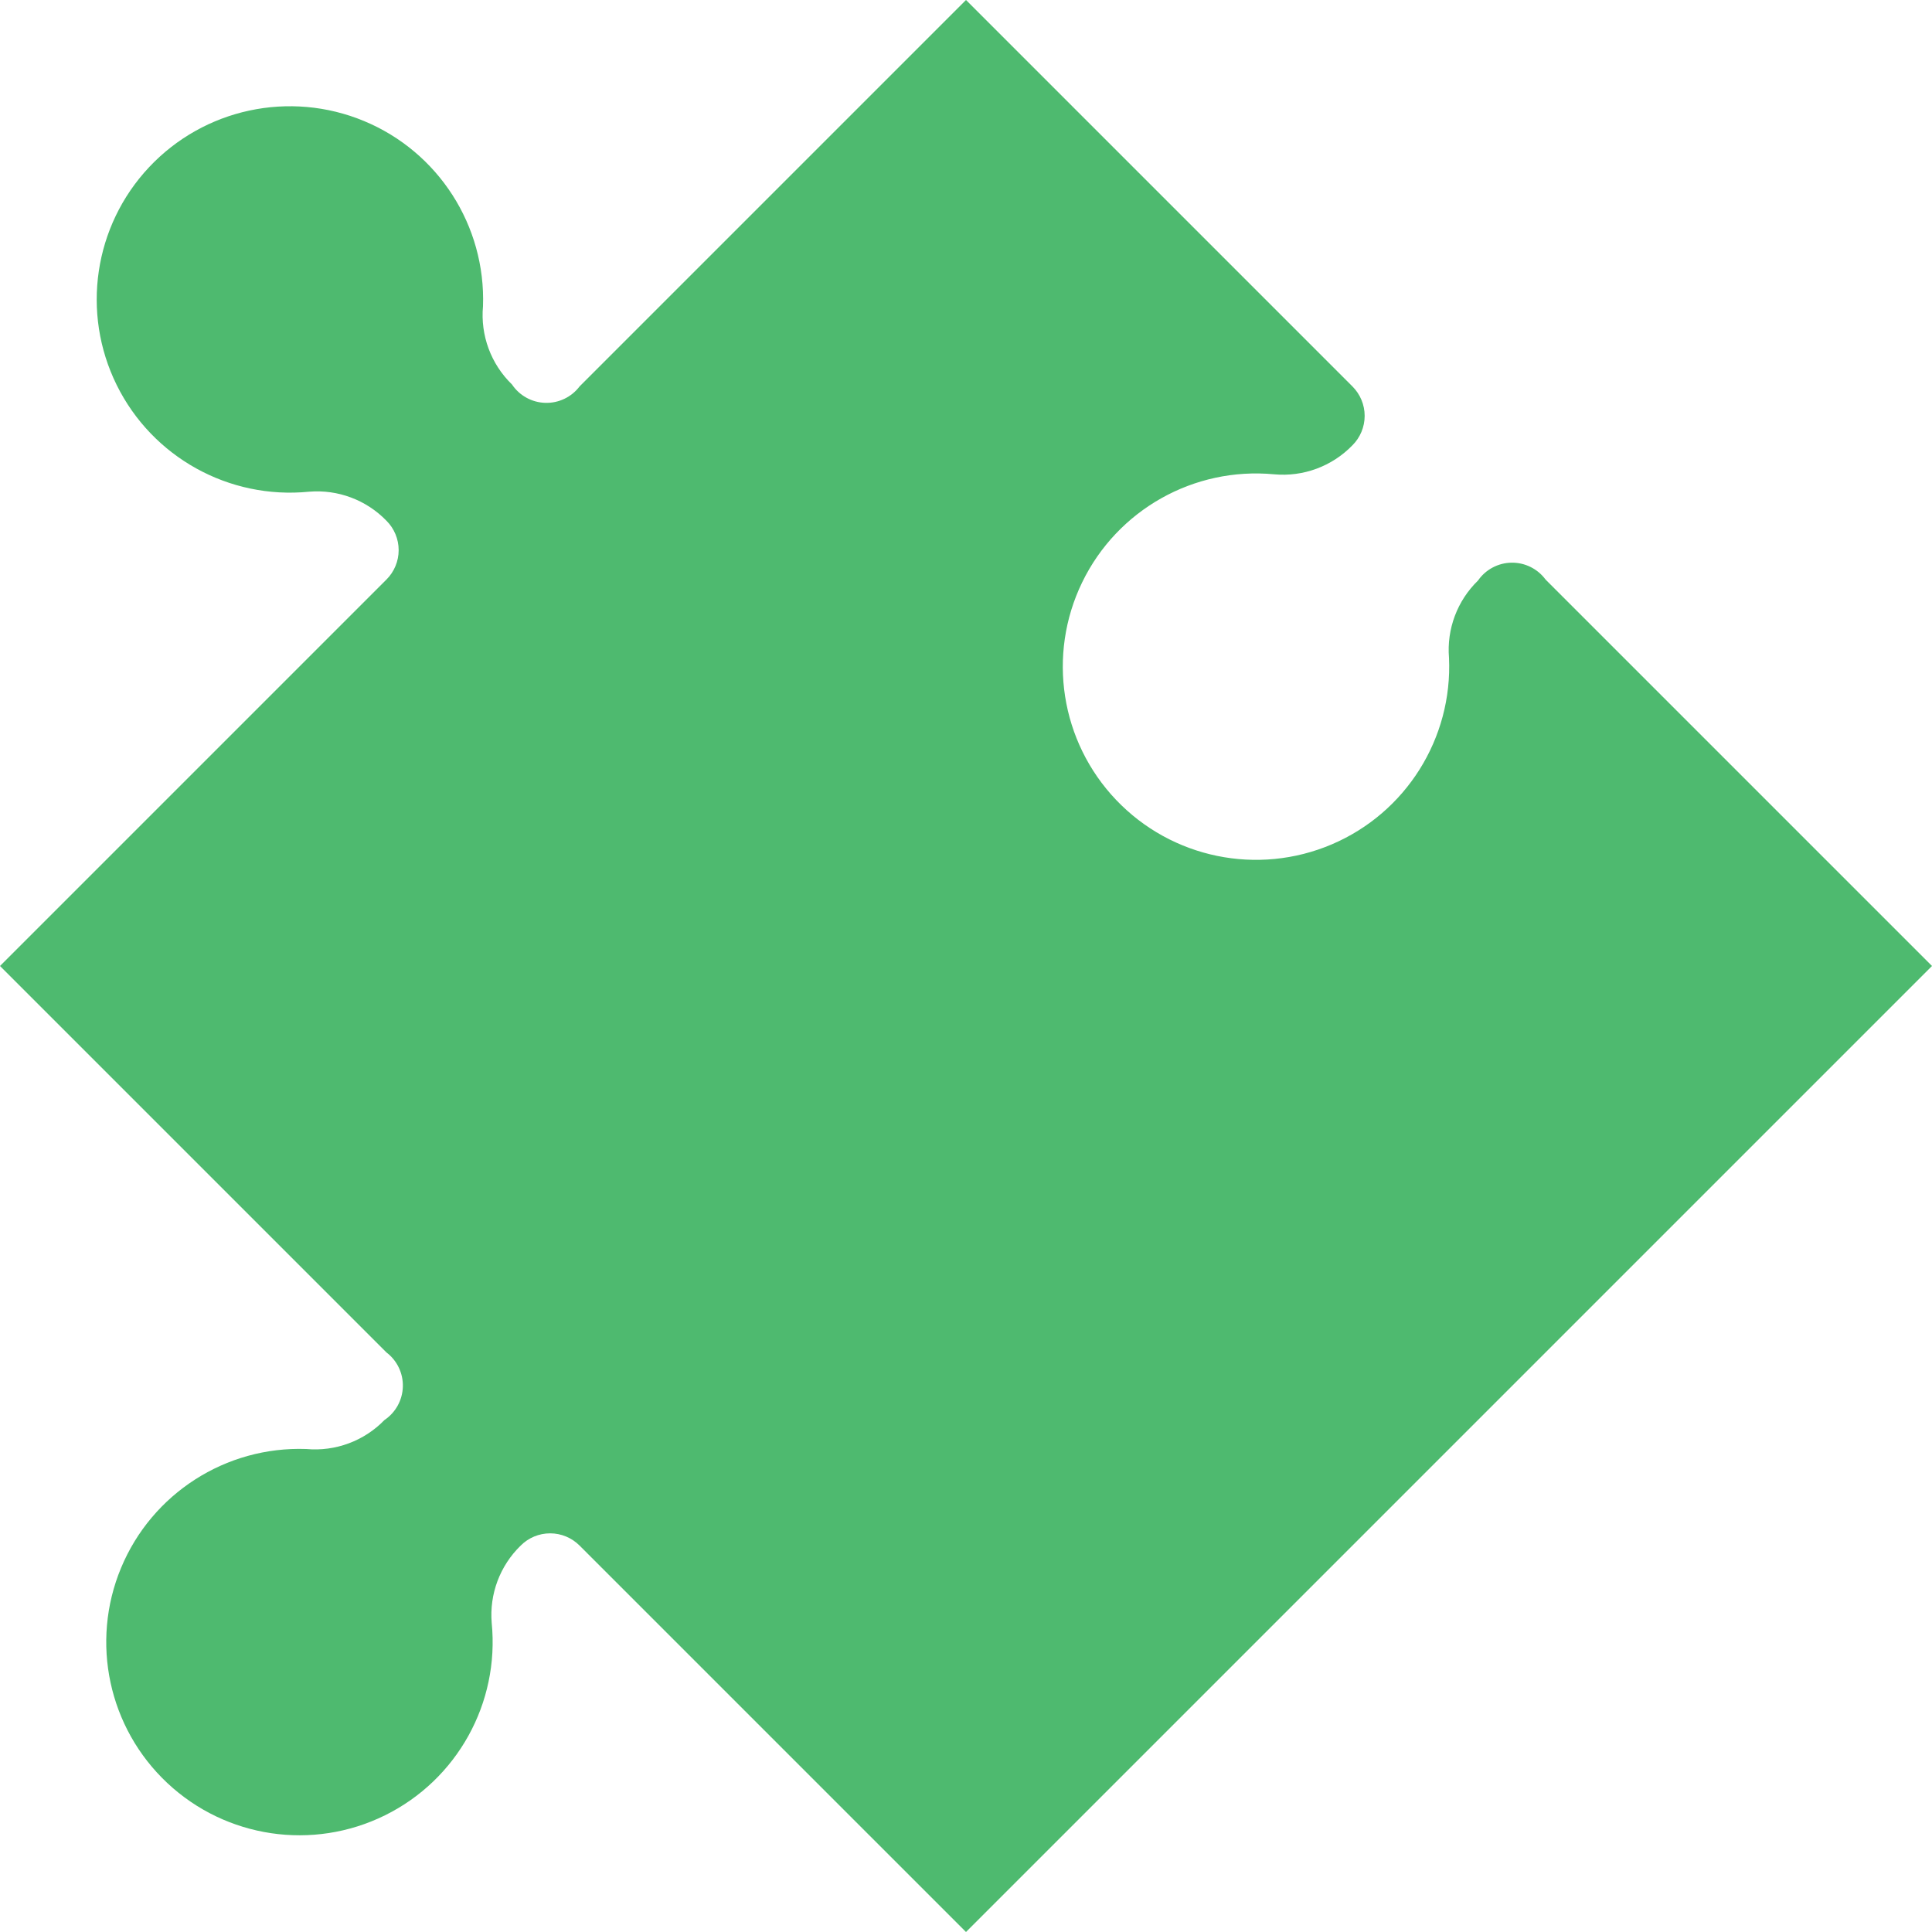
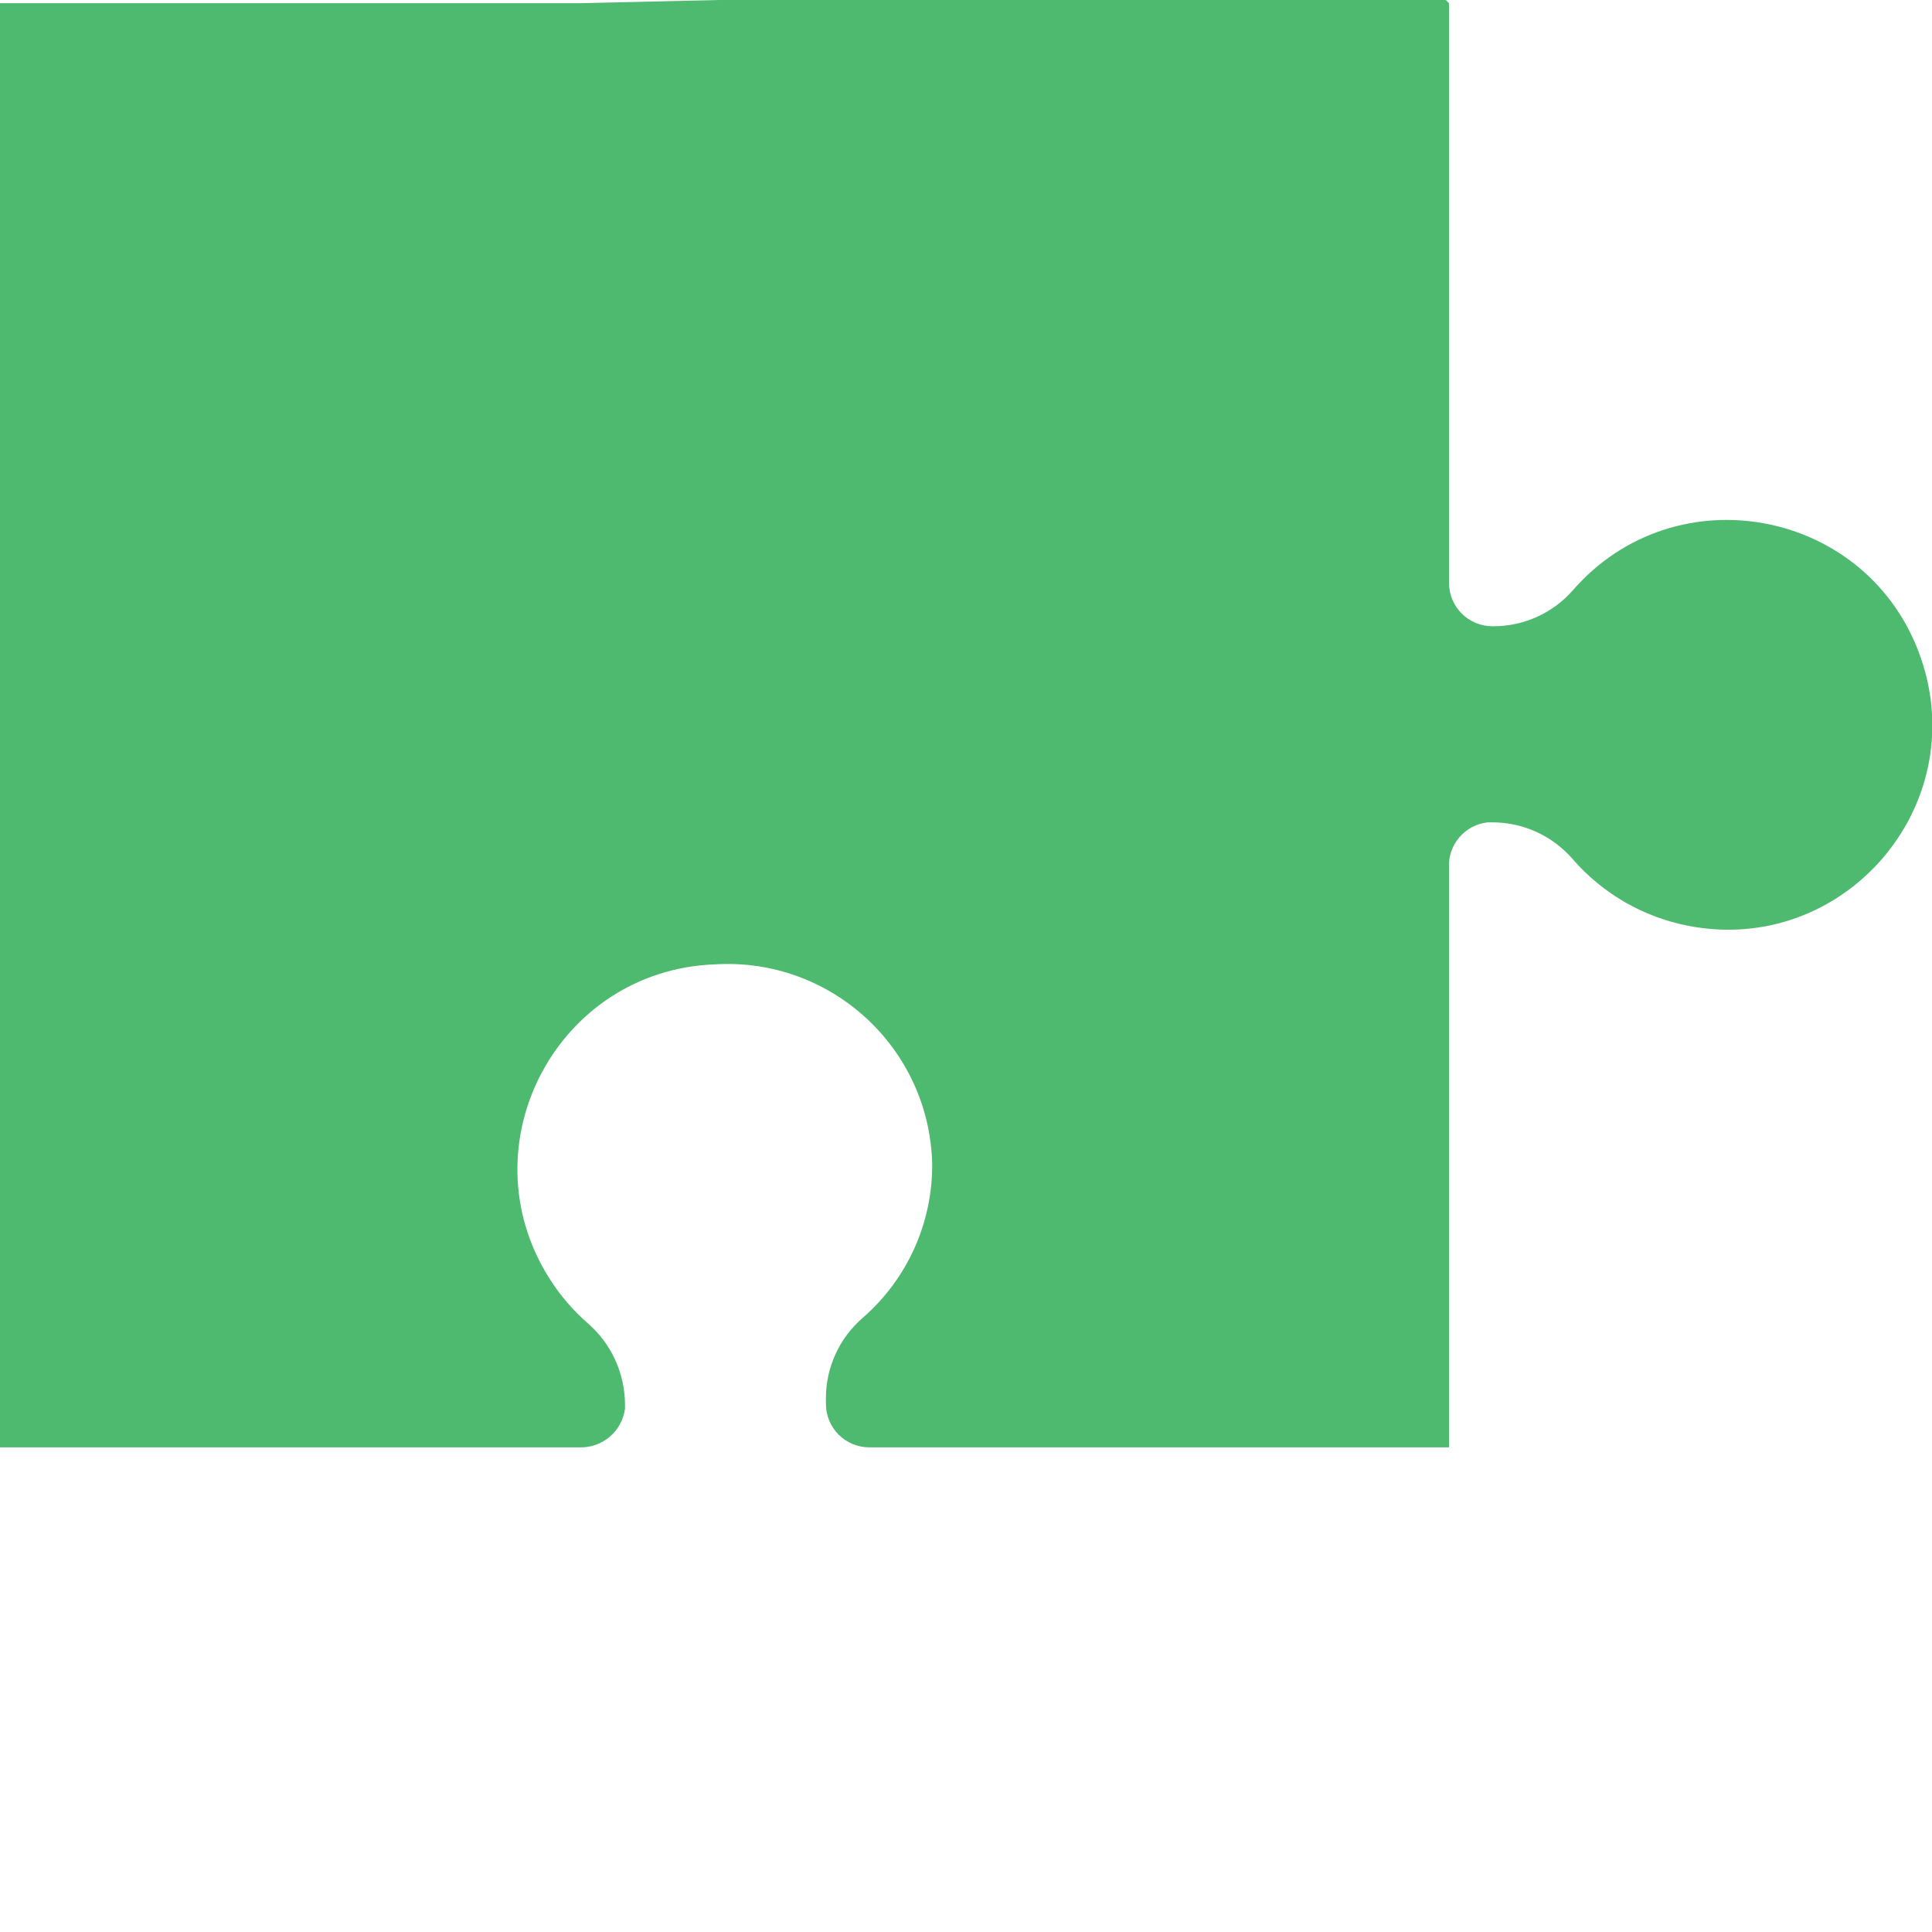
<svg xmlns="http://www.w3.org/2000/svg" id="Layer_1" data-name="Layer 1" viewBox="0 0 20 20">
  <defs>
    <style>.cls-1{fill:#4eba6f;}</style>
  </defs>
-   <path class="cls-1" d="M0,10,4,6a.43.43,0,0,0,0-.61l0,0a1,1,0,0,0-.8-.3A2,2,0,1,1,5,3.17a1,1,0,0,0,.3.81l0,0A.43.43,0,0,0,6,4l4-4,4,4a.43.43,0,0,1,0,.61l0,0a1,1,0,0,1-.81.3A2,2,0,1,0,15,6.81a1,1,0,0,1,.3-.8l0,0A.43.43,0,0,1,16,6l4,4L10,20,6,16a.43.43,0,0,0-.61,0l0,0a1,1,0,0,0-.3.8A2,2,0,1,1,3.17,15a1,1,0,0,0,.81-.3l0,0A.43.43,0,0,0,4,14Z" />
+   <path class="cls-1" d="M 15 0.033 L 15 6.033 C 15 6.282 15.201 6.483 15.45 6.483 C 15.767 6.486 16.07 6.351 16.28 6.113 C 17.35 4.881 19.353 5.269 19.885 6.812 C 20.417 8.355 19.079 9.895 17.477 9.584 C 17.012 9.494 16.591 9.251 16.28 8.893 C 16.071 8.652 15.769 8.513 15.45 8.513 L 15.4 8.513 C 15.163 8.539 14.988 8.745 15 8.983 L 15 14.983 L 9 14.983 C 8.751 14.983 8.55 14.782 8.55 14.533 L 8.55 14.473 C 8.55 14.154 8.689 13.852 8.93 13.643 C 9.39 13.243 9.653 12.663 9.65 12.053 C 9.624 10.849 8.602 9.909 7.4 9.983 C 5.769 10.044 4.816 11.847 5.684 13.229 C 5.795 13.406 5.932 13.566 6.09 13.703 C 6.329 13.913 6.467 14.215 6.47 14.533 L 6.47 14.583 C 6.439 14.817 6.236 14.99 6 14.983 L 0 14.983 L 0 0.033 L 6 0.033 C 6.252 0.028 8.69 -0.032 8.94 -0.027 L 14.94 -0.027" />
</svg>
